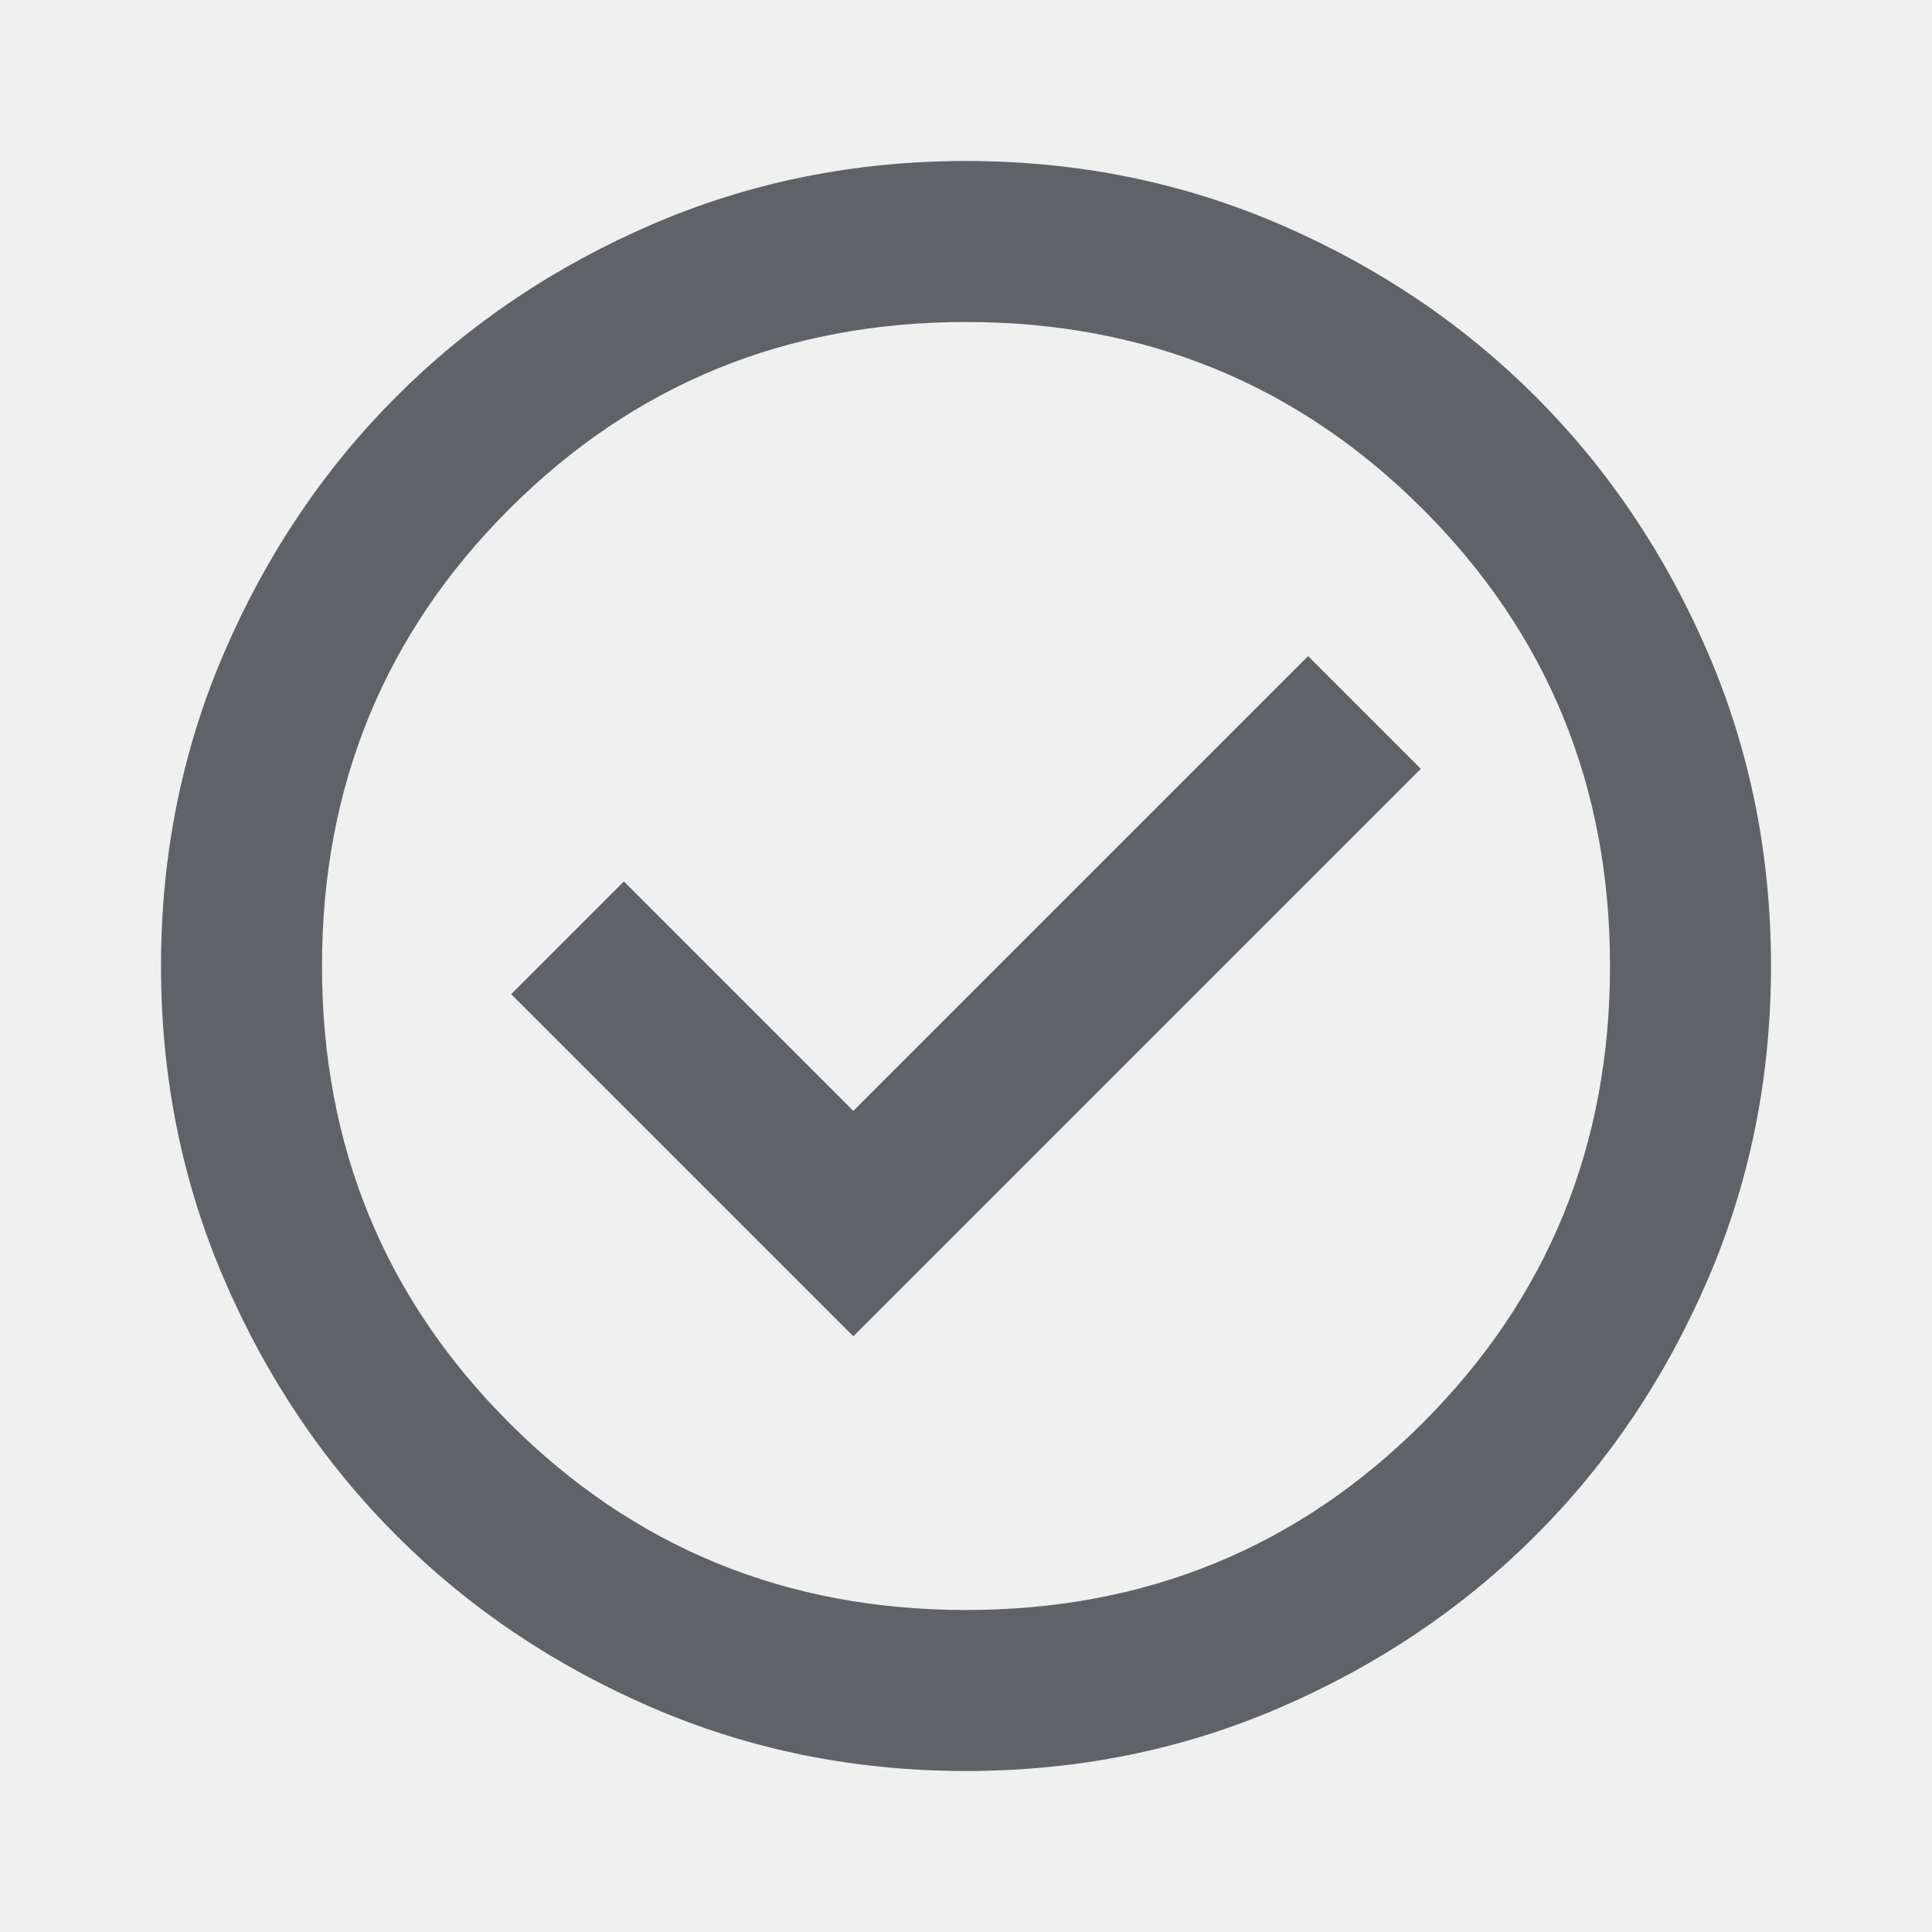
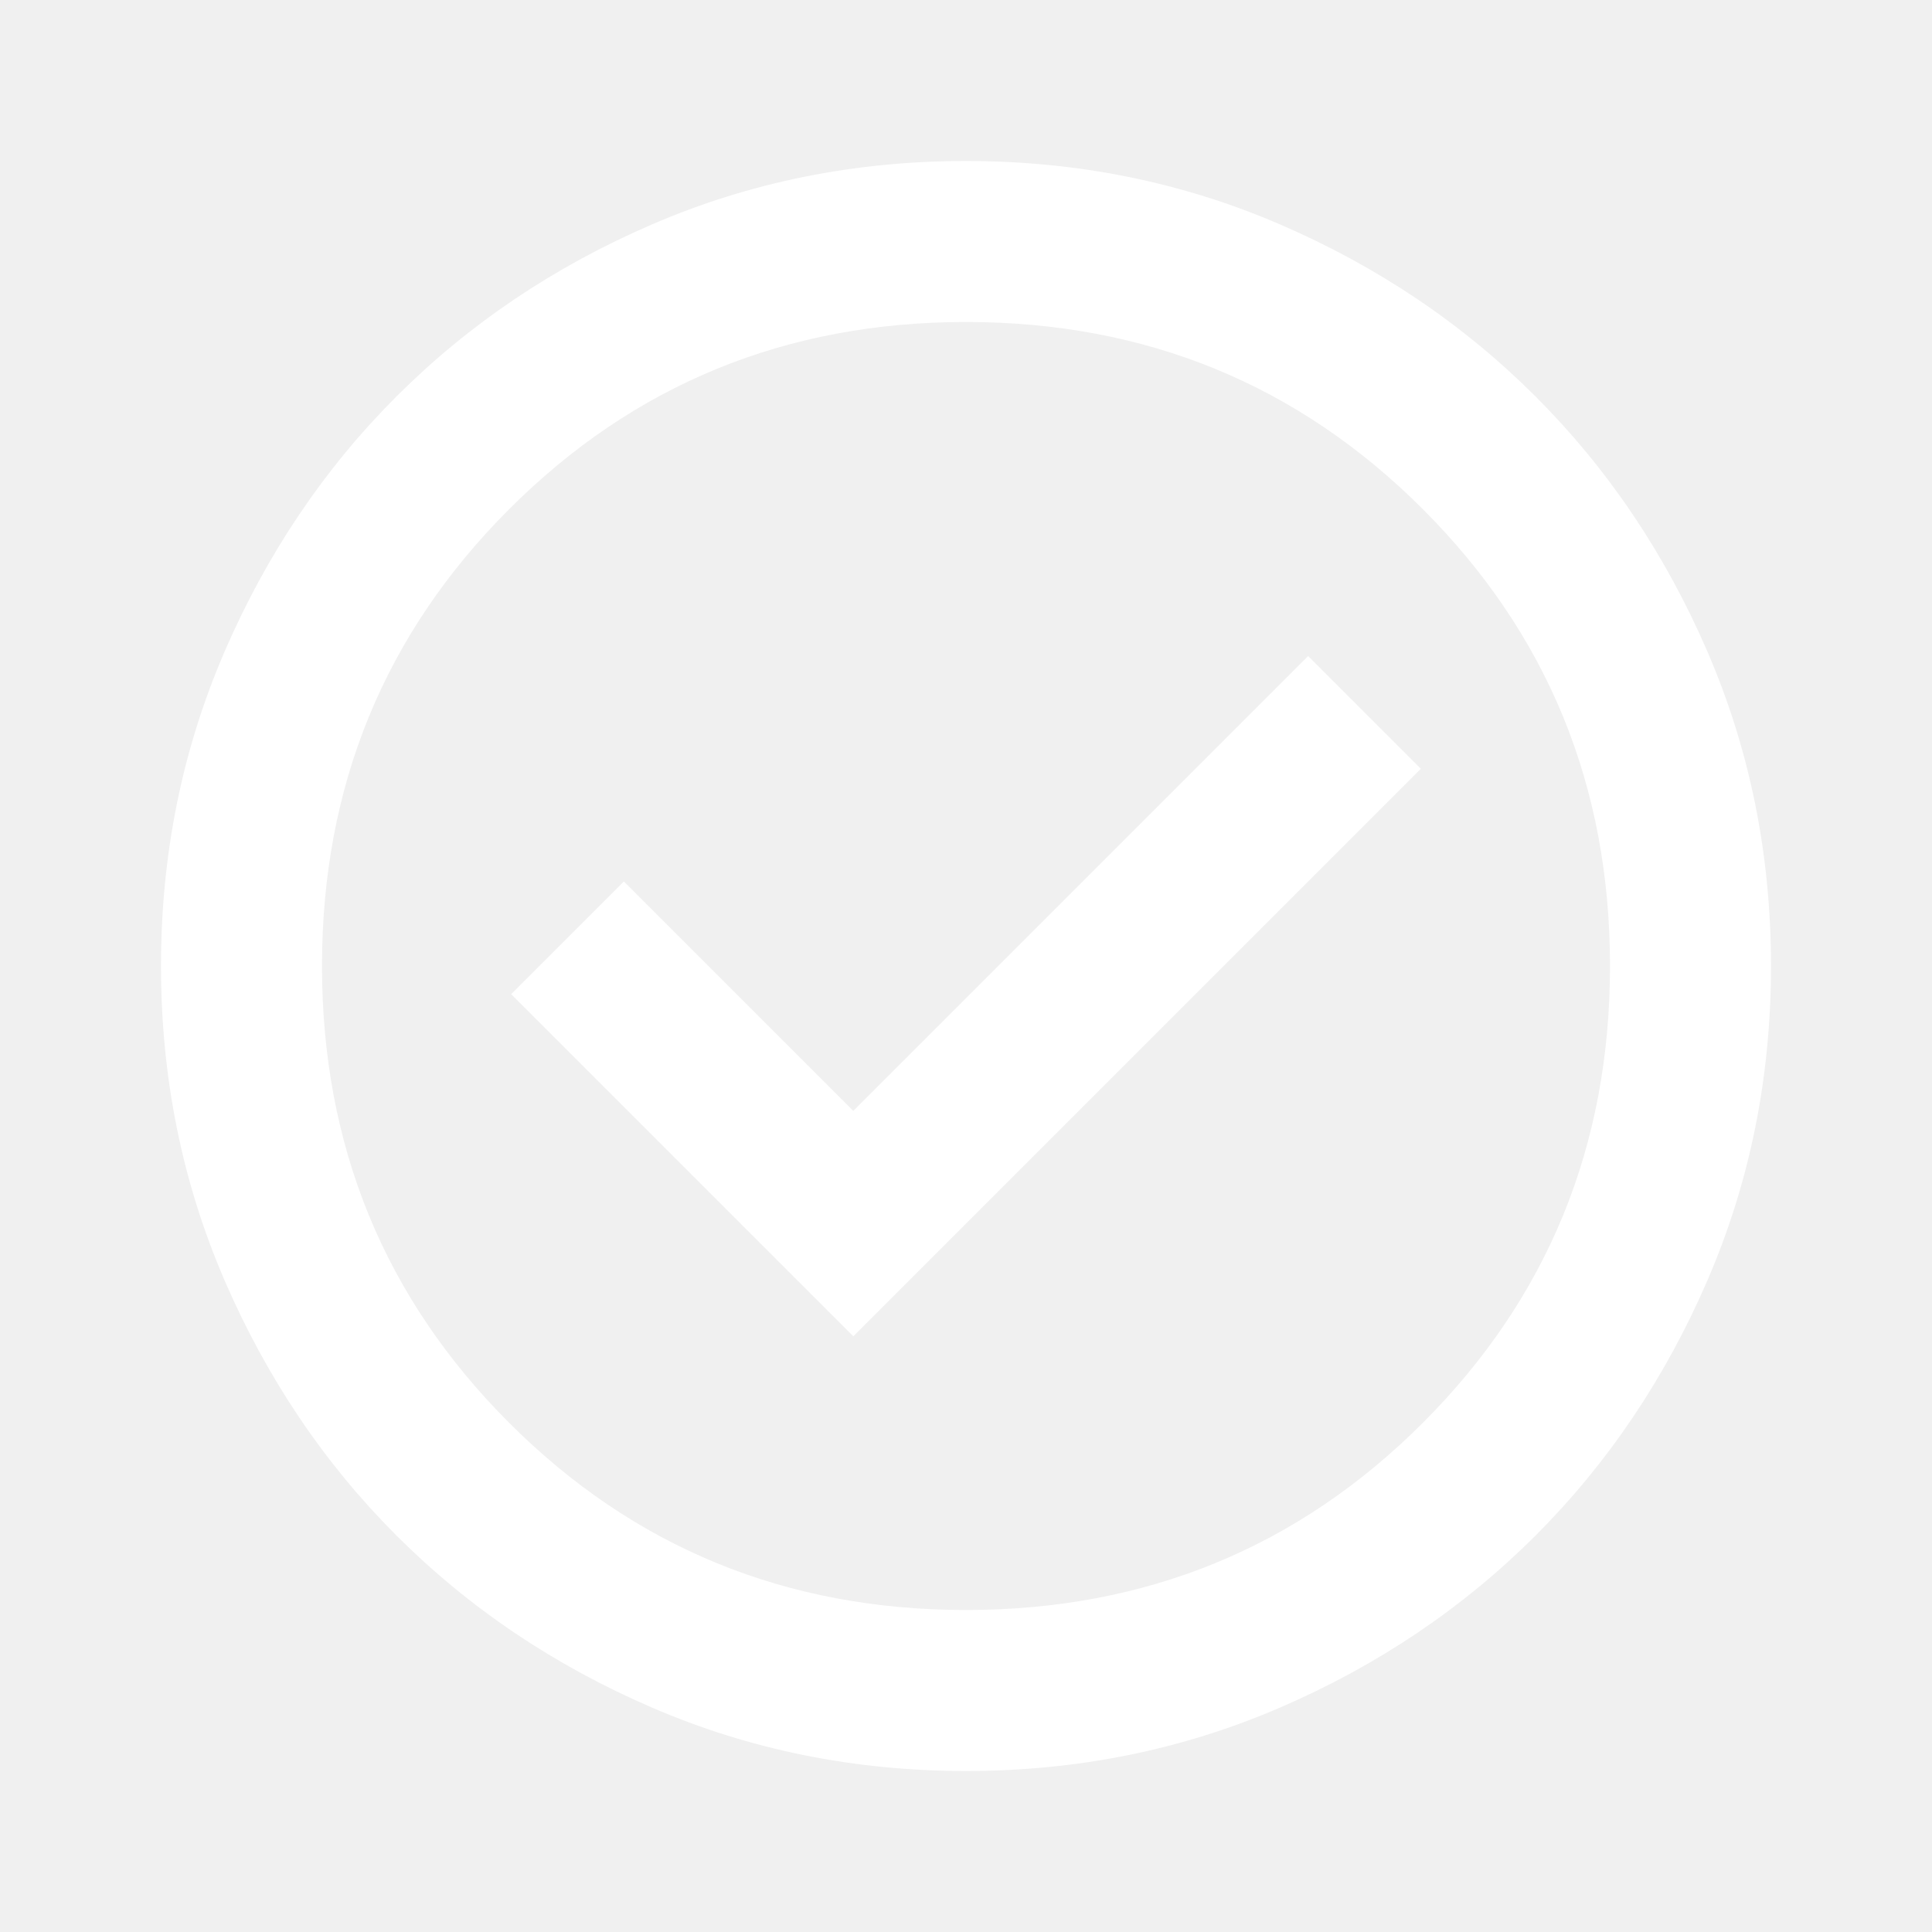
- <svg xmlns="http://www.w3.org/2000/svg" height="24px" viewBox="0 -960 960 960" width="24px" fill="#5f6368">
+ <svg xmlns="http://www.w3.org/2000/svg" height="24px" viewBox="0 -960 960 960" width="24px" fill="white">
  <path d="m424-296 282-282-56-56-226 226-114-114-56 56 170 170Zm56 216q-83 0-156-31.5T197-197q-54-54-85.5-127T80-480q0-83 31.5-156T197-763q54-54 127-85.5T480-880q83 0 156 31.5T763-763q54 54 85.5 127T880-480q0 83-31.5 156T763-197q-54 54-127 85.5T480-80Zm0-80q134 0 227-93t93-227q0-134-93-227t-227-93q-134 0-227 93t-93 227q0 134 93 227t227 93Zm0-320Z" />
</svg>
